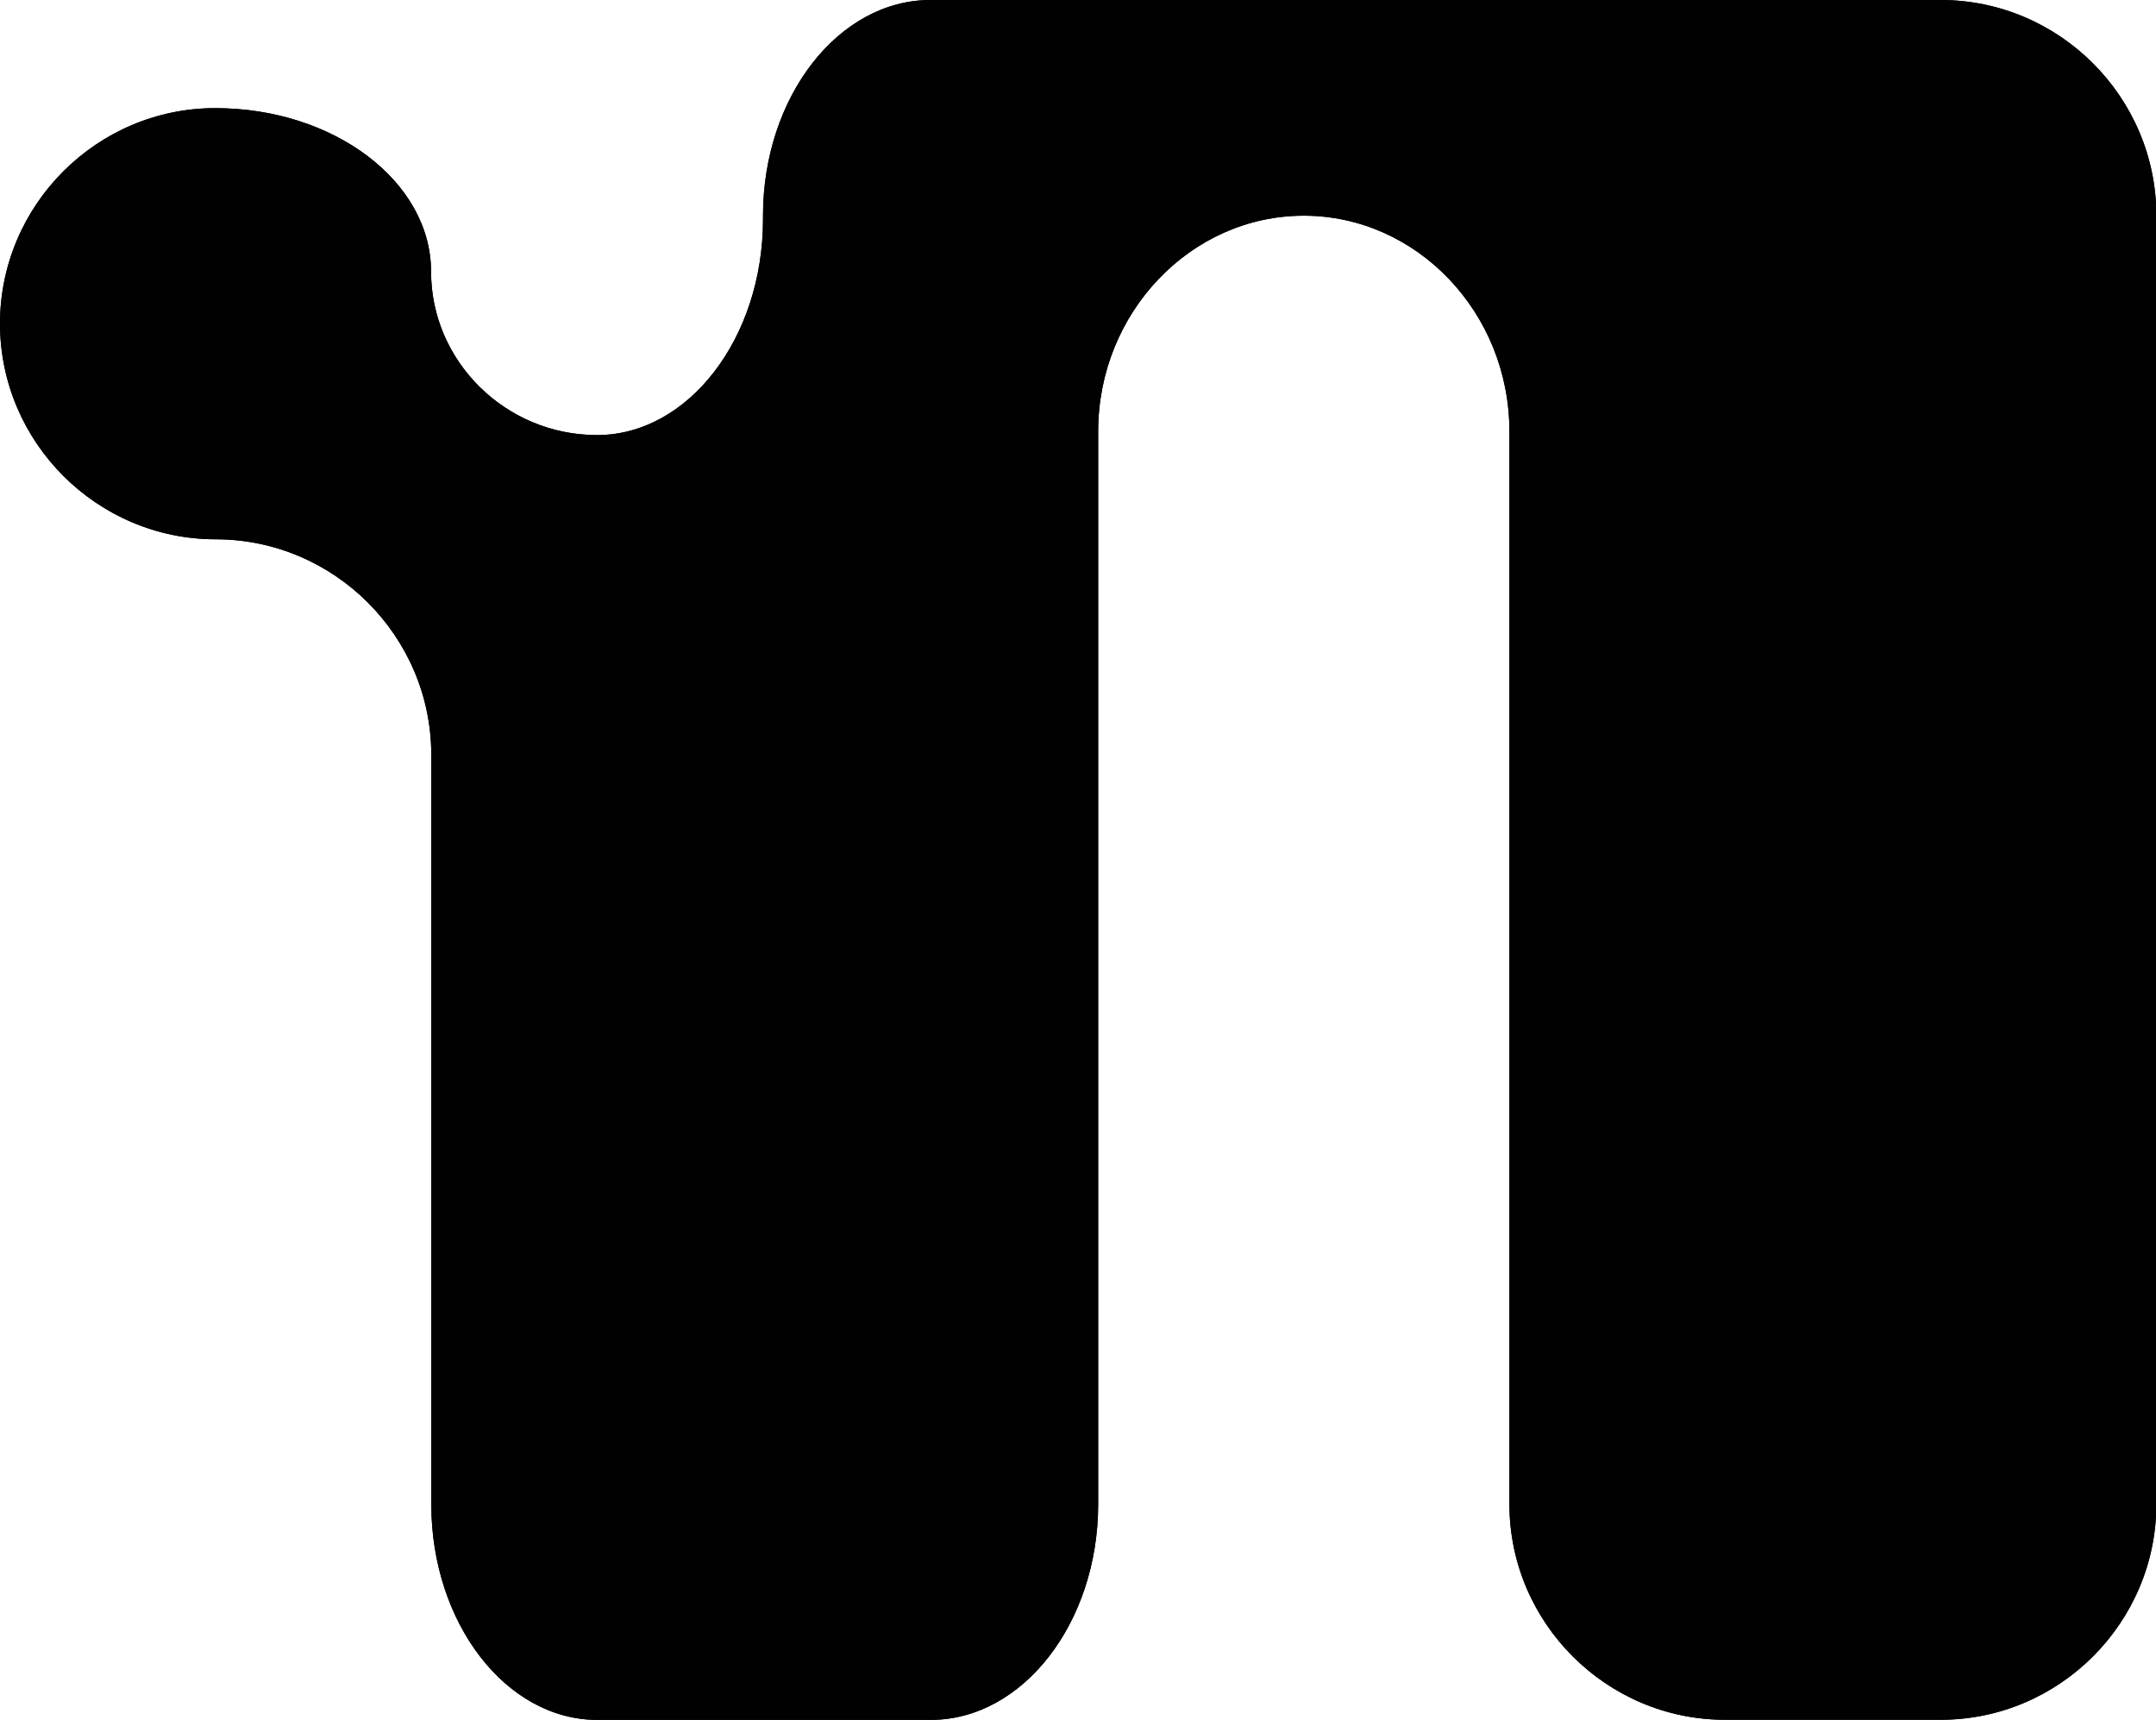
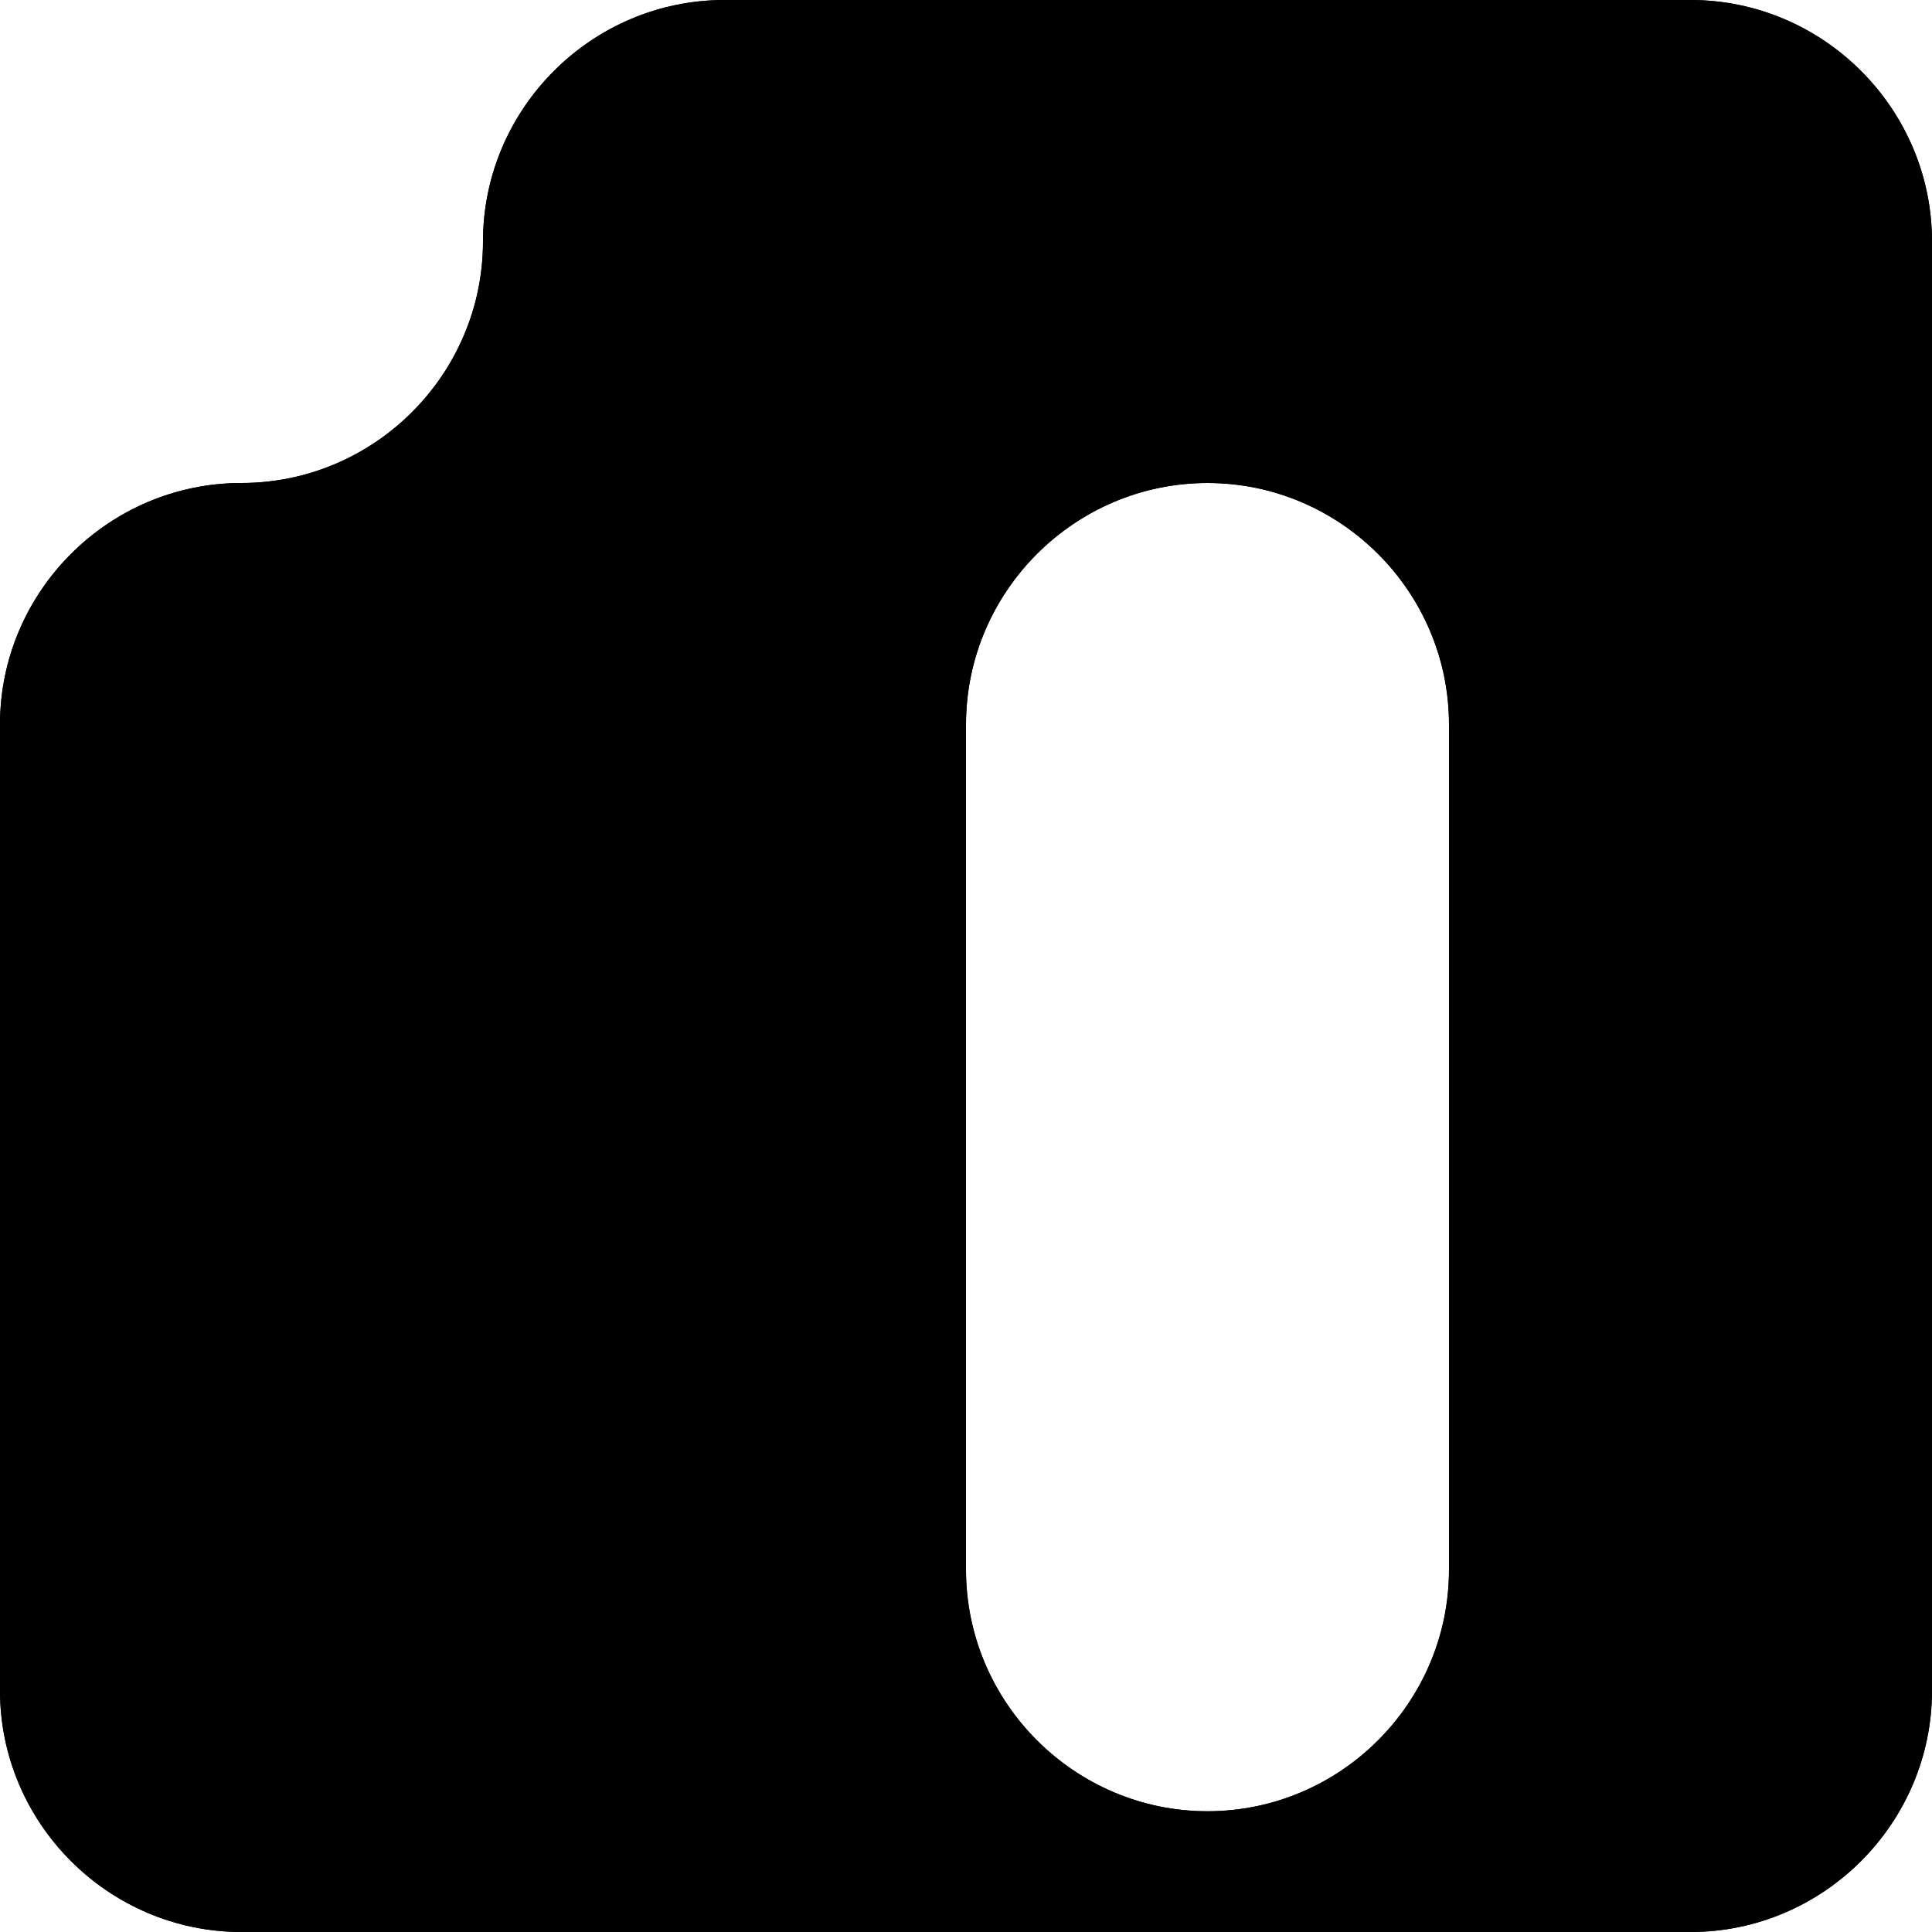
- <svg xmlns="http://www.w3.org/2000/svg" id="Capa_2" data-name="Capa 2" viewBox="0 0 187.06 149.18">
-   <defs>
-     <style>
-       .cls-1 {
-         fill: #010101;
-       }
-     </style>
-   </defs>
+ <svg xmlns="http://www.w3.org/2000/svg" id="Capa_2" data-name="Capa 2" viewBox="0 0 200 200">
  <g id="Capa_1-2" data-name="Capa 1">
    <g>
-       <path class="cls-1" d="M149.65,0c-10.29,0-18.71,0-18.71,0s-8.03,0-17.84,0-17.84,0-17.84,0-6.54,0-14.53,0-14.53,8.42-14.53,18.71v.32c0,10.29-6.48,18.71-14.4,18.71s-14.4-6.38-14.4-14.18c0-7.8-8.42-14.18-18.71-14.18h0C8.42,9.37,0,17.78,0,28.07h0c0,10.29,8.42,18.71,18.71,18.71s18.71,8.42,18.71,18.71v64.99c0,10.29,6.48,18.71,14.4,18.71h28.93c7.99,0,14.53-8.42,14.53-18.71V37.42c0-10.29,8.03-18.71,17.84-18.71s17.84,8.42,17.84,18.71v93.05c0,10.29,8.42,18.71,18.71,18.71h18.71c10.29,0,18.71-8.42,18.71-18.71V18.71c0-10.29-8.42-18.71-18.71-18.71h-18.71Z" />
-       <path class="cls-1" d="M149.65,0c-10.29,0-18.71,0-18.71,0s-8.03,0-17.84,0-17.84,0-17.84,0-6.54,0-14.53,0-14.53,8.42-14.53,18.71v.32c0,10.29-6.48,18.71-14.4,18.71s-14.4-6.38-14.4-14.18c0-7.8-8.42-14.18-18.71-14.18h0C8.42,9.37,0,17.78,0,28.07h0c0,10.29,8.42,18.71,18.71,18.71s18.71,8.42,18.71,18.71v64.99c0,10.29,6.48,18.71,14.4,18.71h28.93c7.99,0,14.53-8.42,14.53-18.71V37.42c0-10.29,8.03-18.71,17.84-18.71s17.84,8.42,17.84,18.71v93.05c0,10.29,8.42,18.71,18.71,18.71h18.71c10.29,0,18.71-8.42,18.71-18.71V18.71c0-10.29-8.42-18.71-18.71-18.71h-18.71Z" />
+       <path d="M175,0h-100c-13.75,0-25,11.25-25,25h0c0,13.75-11.25,25-25,25h0c-13.75,0-25,11.25-25,25v100c0,13.75,11.25,25,25,25h150c13.75,0,25-11.25,25-25V25c0-13.75-11.25-25-25-25h0ZM150,162.5c0,13.75-11.25,25-25,25h0c-13.75,0-25-11.25-25-25v-87.5c0-13.75,11.25-25,25-25h0c13.75,0,25,11.25,25,25v87.5Z" />
+       <path d="M175,0h-100c-13.75,0-25,11.25-25,25h0c0,13.75-11.25,25-25,25h0c-13.75,0-25,11.25-25,25v100c0,13.75,11.25,25,25,25h150c13.75,0,25-11.25,25-25V25c0-13.75-11.25-25-25-25h0ZM150,162.5c0,13.75-11.25,25-25,25h0c-13.75,0-25-11.25-25-25v-87.5c0-13.75,11.25-25,25-25h0c13.75,0,25,11.25,25,25v87.5Z" />
    </g>
  </g>
</svg>
